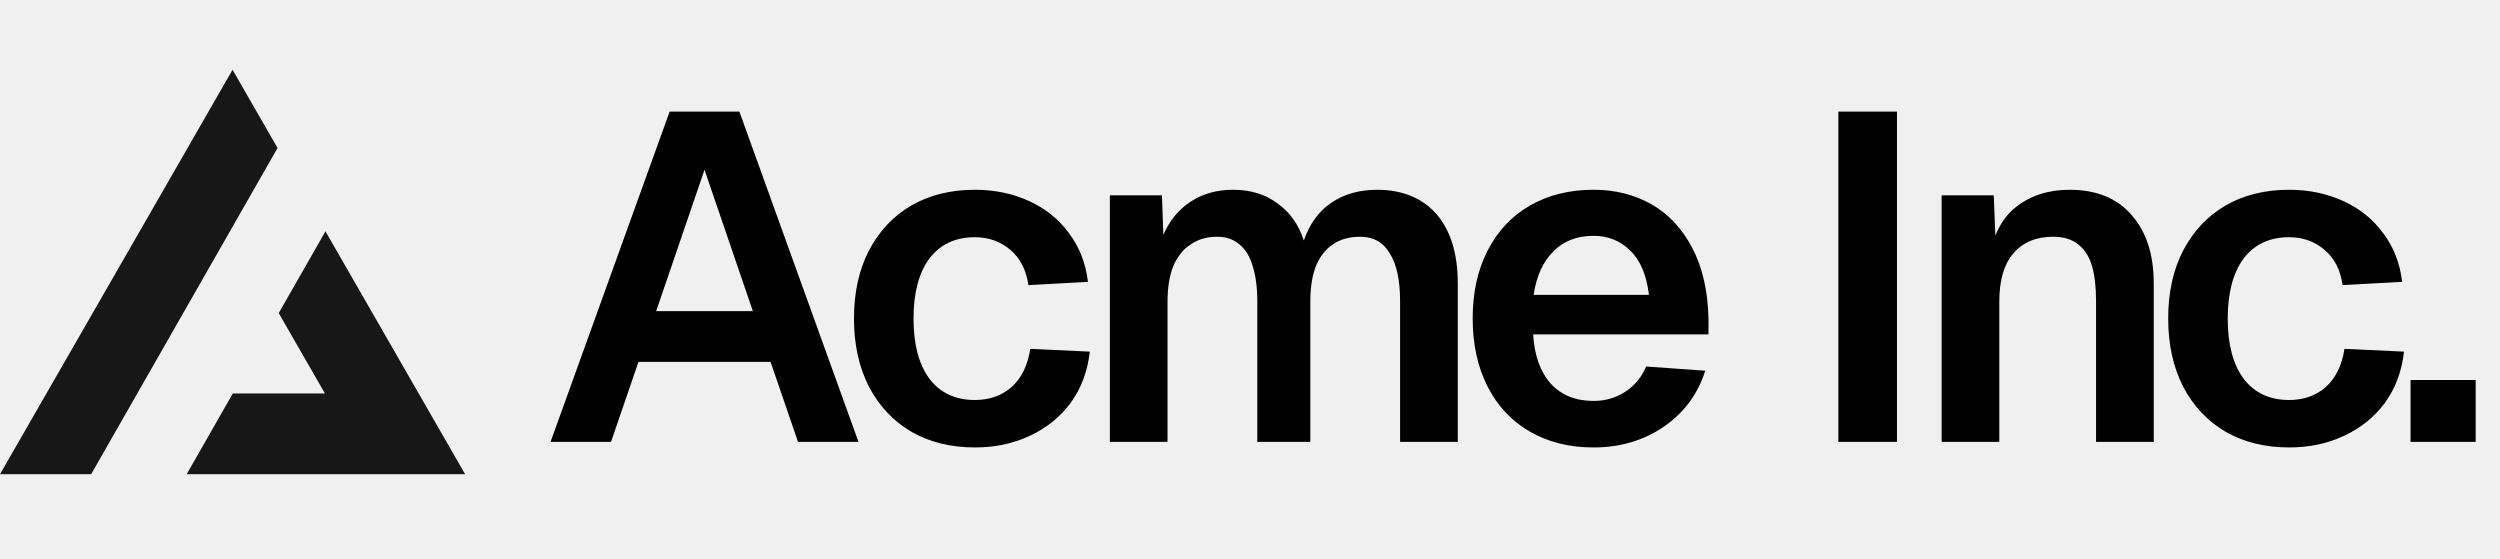
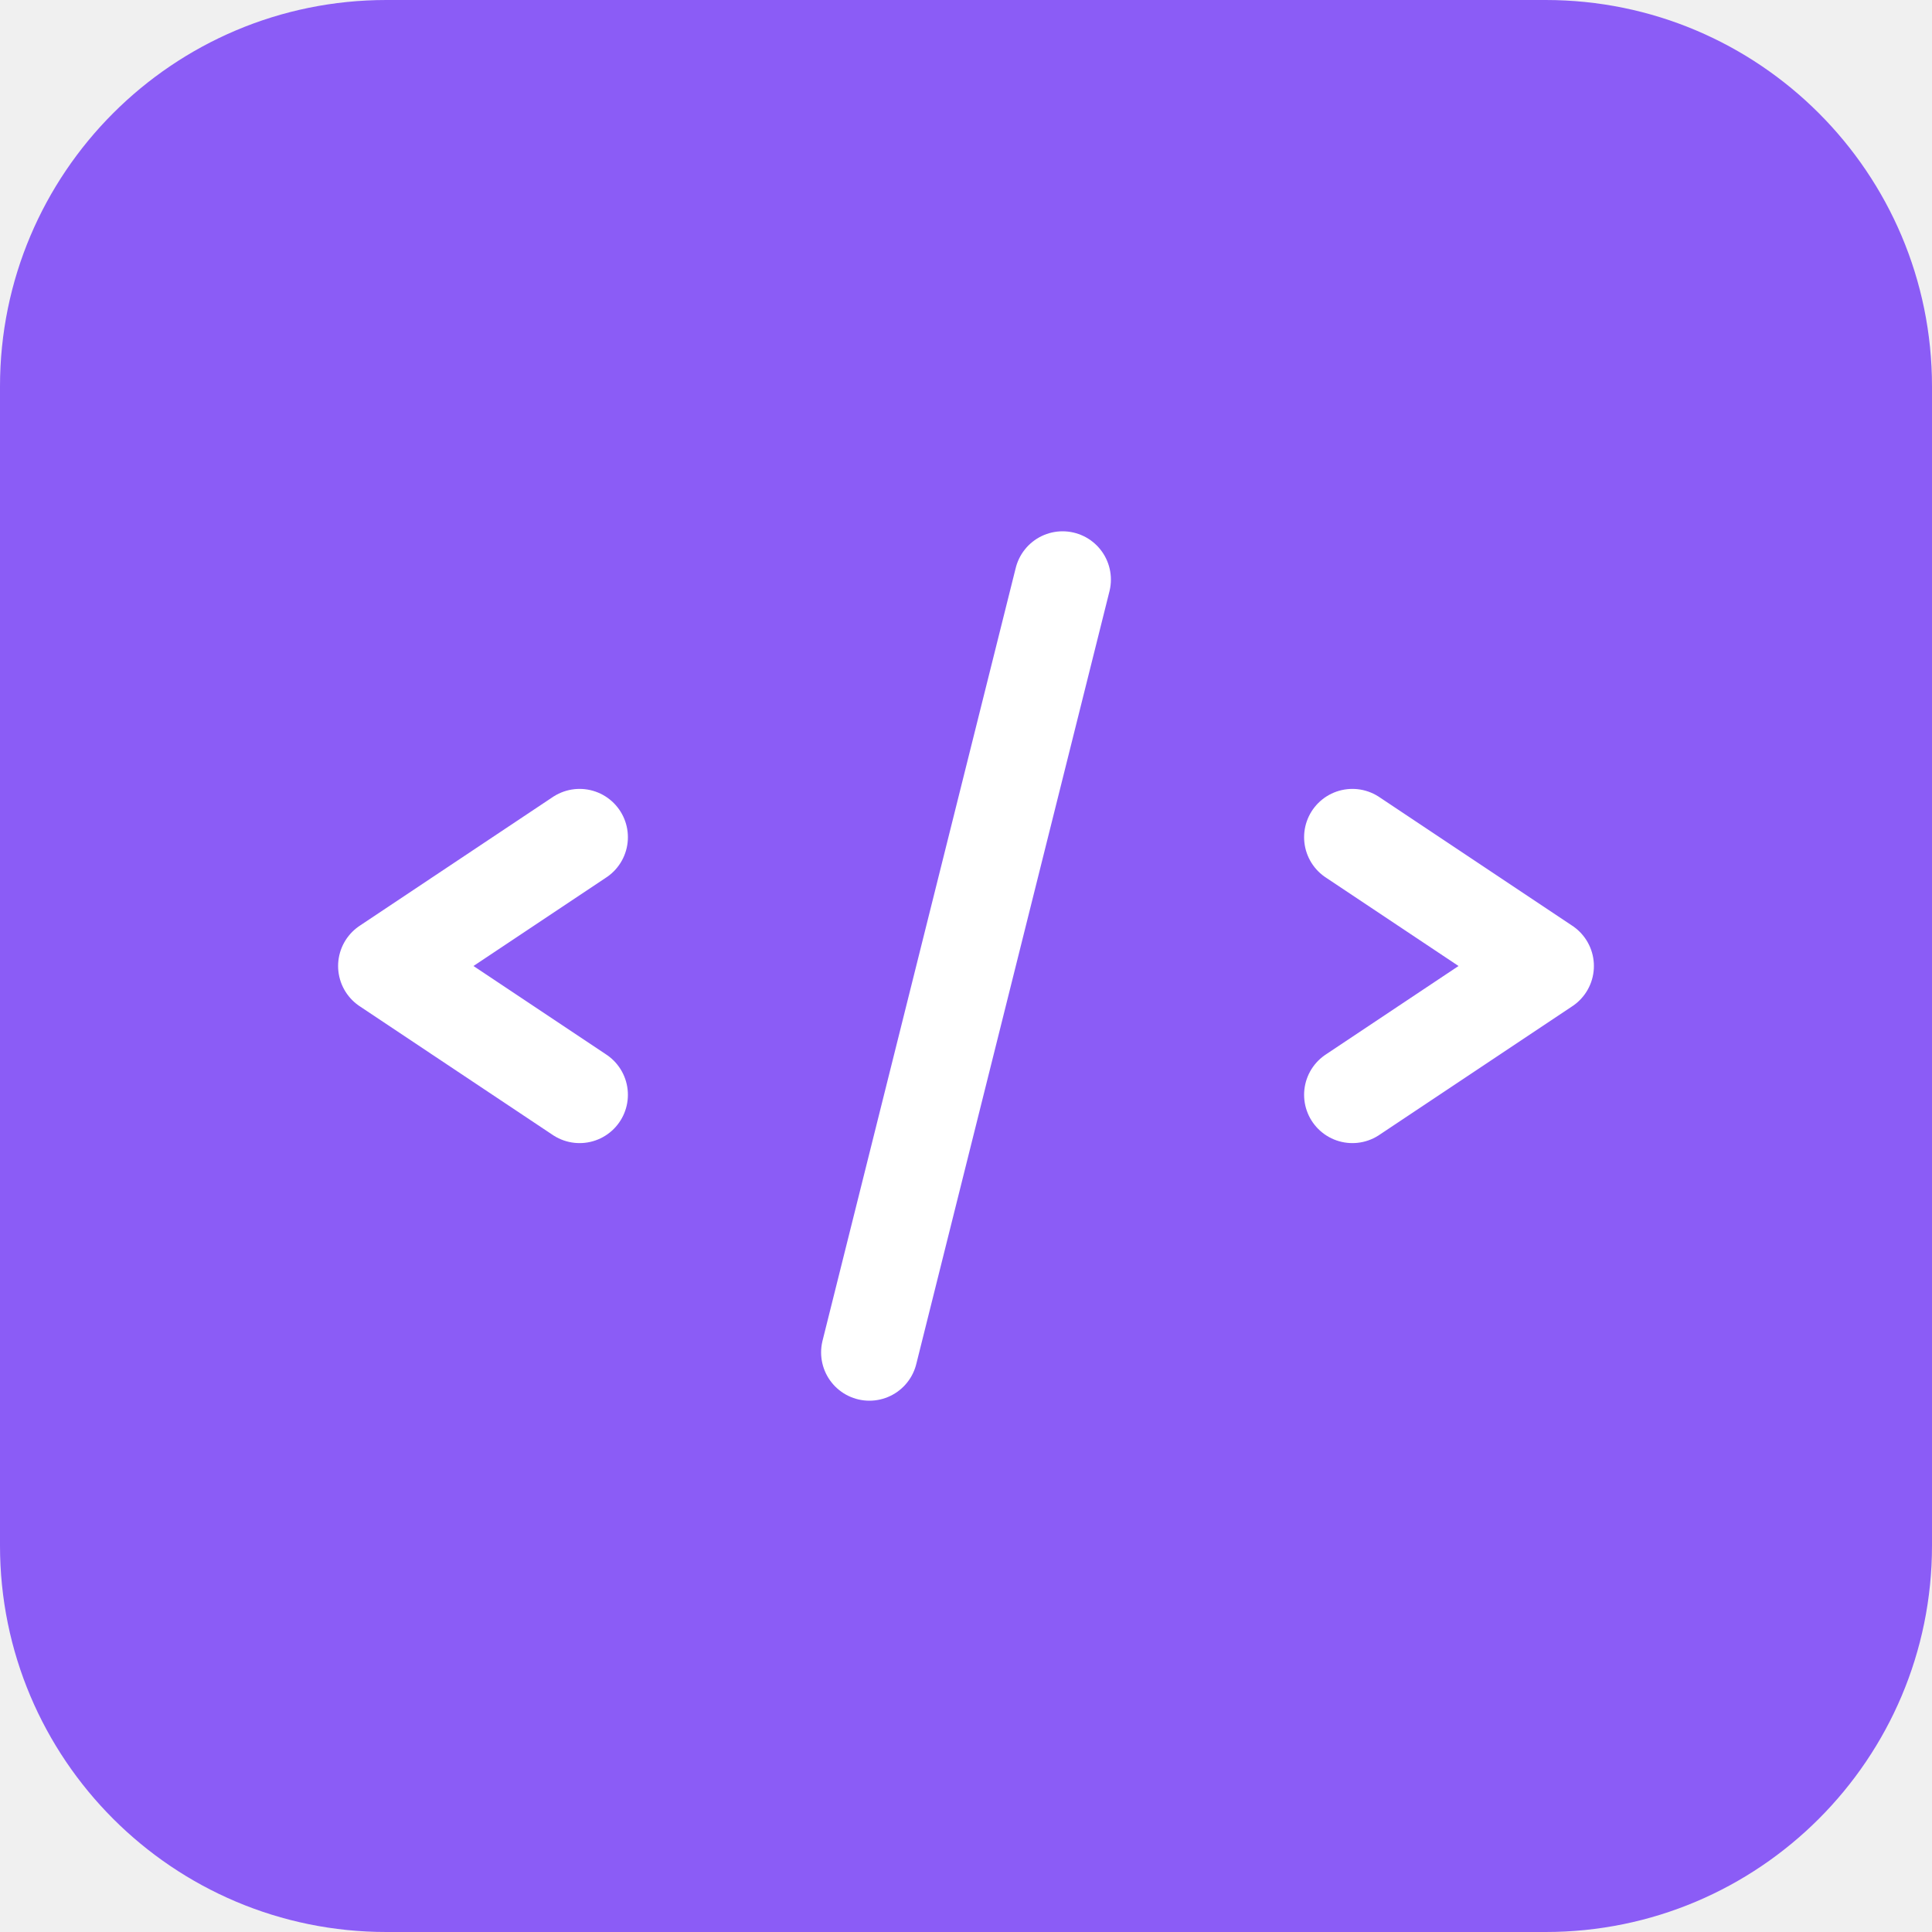
- <svg xmlns="http://www.w3.org/2000/svg" width="215" height="48" fill="none">
-   <path fill="#000" d="M57.588 9.6h6L73.828 38h-5.2l-2.36-6.88h-11.36L52.548 38h-5.2l10.24-28.4Zm7.16 17.16-4.16-12.16-4.16 12.16h8.32Zm23.694-2.24c-.186-1.307-.706-2.32-1.56-3.04-.853-.72-1.866-1.08-3.04-1.08-1.68 0-2.986.613-3.92 1.84-.906 1.227-1.36 2.947-1.36 5.16s.454 3.933 1.36 5.16c.934 1.227 2.24 1.84 3.92 1.84 1.254 0 2.307-.373 3.16-1.12.854-.773 1.387-1.867 1.6-3.28l5.12.24c-.186 1.68-.733 3.147-1.64 4.4-.906 1.227-2.08 2.173-3.52 2.84-1.413.667-2.986 1-4.72 1-2.08 0-3.906-.453-5.48-1.36-1.546-.907-2.76-2.2-3.64-3.88-.853-1.68-1.28-3.627-1.28-5.84 0-2.24.427-4.187 1.28-5.84.88-1.68 2.094-2.973 3.64-3.88 1.574-.907 3.4-1.36 5.48-1.36 1.68 0 3.227.32 4.64.96 1.414.64 2.56 1.56 3.44 2.76.907 1.2 1.454 2.6 1.64 4.2l-5.12.28Zm11.486-7.72.12 3.4c.534-1.227 1.307-2.173 2.32-2.84 1.04-.693 2.267-1.04 3.68-1.04 1.494 0 2.76.387 3.8 1.16 1.067.747 1.827 1.813 2.28 3.2.507-1.44 1.294-2.52 2.36-3.24 1.094-.747 2.414-1.12 3.96-1.12 1.414 0 2.64.307 3.68.92s1.84 1.52 2.4 2.72c.56 1.2.84 2.667.84 4.4V38h-4.96V25.92c0-1.813-.293-3.187-.88-4.12-.56-.96-1.413-1.44-2.56-1.44-.906 0-1.68.213-2.32.64-.64.427-1.133 1.053-1.48 1.88-.32.827-.48 1.84-.48 3.04V38h-4.56V25.92c0-1.2-.133-2.213-.4-3.04-.24-.827-.626-1.453-1.16-1.88-.506-.427-1.133-.64-1.88-.64-.906 0-1.68.227-2.32.68-.64.427-1.133 1.053-1.48 1.88-.32.827-.48 1.827-.48 3V38h-4.96V16.8h4.48Zm26.723 10.6c0-2.24.427-4.187 1.28-5.84.854-1.68 2.067-2.973 3.64-3.88 1.574-.907 3.4-1.36 5.48-1.36 1.84 0 3.494.413 4.96 1.24 1.467.827 2.64 2.08 3.52 3.76.88 1.653 1.347 3.693 1.4 6.12v1.32h-15.08c.107 1.813.614 3.227 1.52 4.24.907.987 2.134 1.48 3.68 1.48.987 0 1.88-.253 2.68-.76a4.803 4.803 0 0 0 1.84-2.2l5.08.36c-.64 2.027-1.84 3.64-3.6 4.84-1.733 1.173-3.733 1.76-6 1.76-2.08 0-3.906-.453-5.48-1.36-1.573-.907-2.786-2.2-3.64-3.88-.853-1.68-1.28-3.627-1.28-5.84Zm15.16-2.04c-.213-1.733-.76-3.013-1.64-3.84-.853-.827-1.893-1.24-3.12-1.24-1.44 0-2.6.453-3.48 1.36-.88.88-1.44 2.12-1.68 3.72h9.92ZM163.139 9.6V38h-5.04V9.6h5.04Zm8.322 7.2.24 5.88-.64-.36c.32-2.053 1.094-3.56 2.32-4.52 1.254-.987 2.787-1.48 4.6-1.48 2.32 0 4.107.733 5.36 2.2 1.254 1.44 1.88 3.387 1.88 5.84V38h-4.96V25.92c0-1.253-.12-2.28-.36-3.08-.24-.8-.64-1.413-1.2-1.84-.533-.427-1.253-.64-2.16-.64-1.44 0-2.573.48-3.4 1.44-.8.933-1.2 2.307-1.2 4.12V38h-4.96V16.8h4.48Zm30.003 7.72c-.186-1.307-.706-2.32-1.56-3.04-.853-.72-1.866-1.08-3.04-1.08-1.68 0-2.986.613-3.92 1.84-.906 1.227-1.36 2.947-1.36 5.16s.454 3.933 1.36 5.16c.934 1.227 2.24 1.84 3.92 1.84 1.254 0 2.307-.373 3.16-1.12.854-.773 1.387-1.867 1.6-3.28l5.12.24c-.186 1.68-.733 3.147-1.64 4.4-.906 1.227-2.08 2.173-3.52 2.84-1.413.667-2.986 1-4.72 1-2.08 0-3.906-.453-5.48-1.36-1.546-.907-2.76-2.2-3.64-3.88-.853-1.68-1.28-3.627-1.28-5.84 0-2.24.427-4.187 1.28-5.84.88-1.68 2.094-2.973 3.64-3.88 1.574-.907 3.4-1.36 5.48-1.36 1.68 0 3.227.32 4.64.96 1.414.64 2.56 1.56 3.44 2.76.907 1.2 1.454 2.6 1.64 4.2l-5.12.28Zm11.443 8.16V38h-5.6v-5.32h5.6Z" />
-   <path fill="#171717" fill-rule="evenodd" d="m7.839 40.783 16.03-28.054L20 6 0 40.783h7.839Zm8.214 0H40L27.99 19.894l-4.02 7.032 3.976 6.914H20.02l-3.967 6.943Z" clip-rule="evenodd" />
+ <svg xmlns="http://www.w3.org/2000/svg" width="120" height="120" viewBox="0 0 120 120" fill="none">
+   <rect width="120" height="120" rx="24" fill="#8B5CF6" />
+   <path d="M84 68L96 60L84 52" stroke="white" stroke-width="6" stroke-linecap="round" stroke-linejoin="round" />
+   <path d="M36 52L24 60L36 68" stroke="white" stroke-width="6" stroke-linecap="round" stroke-linejoin="round" />
+   <path d="M66 36L54 84" stroke="white" stroke-width="6" stroke-linecap="round" stroke-linejoin="round" />
</svg>
